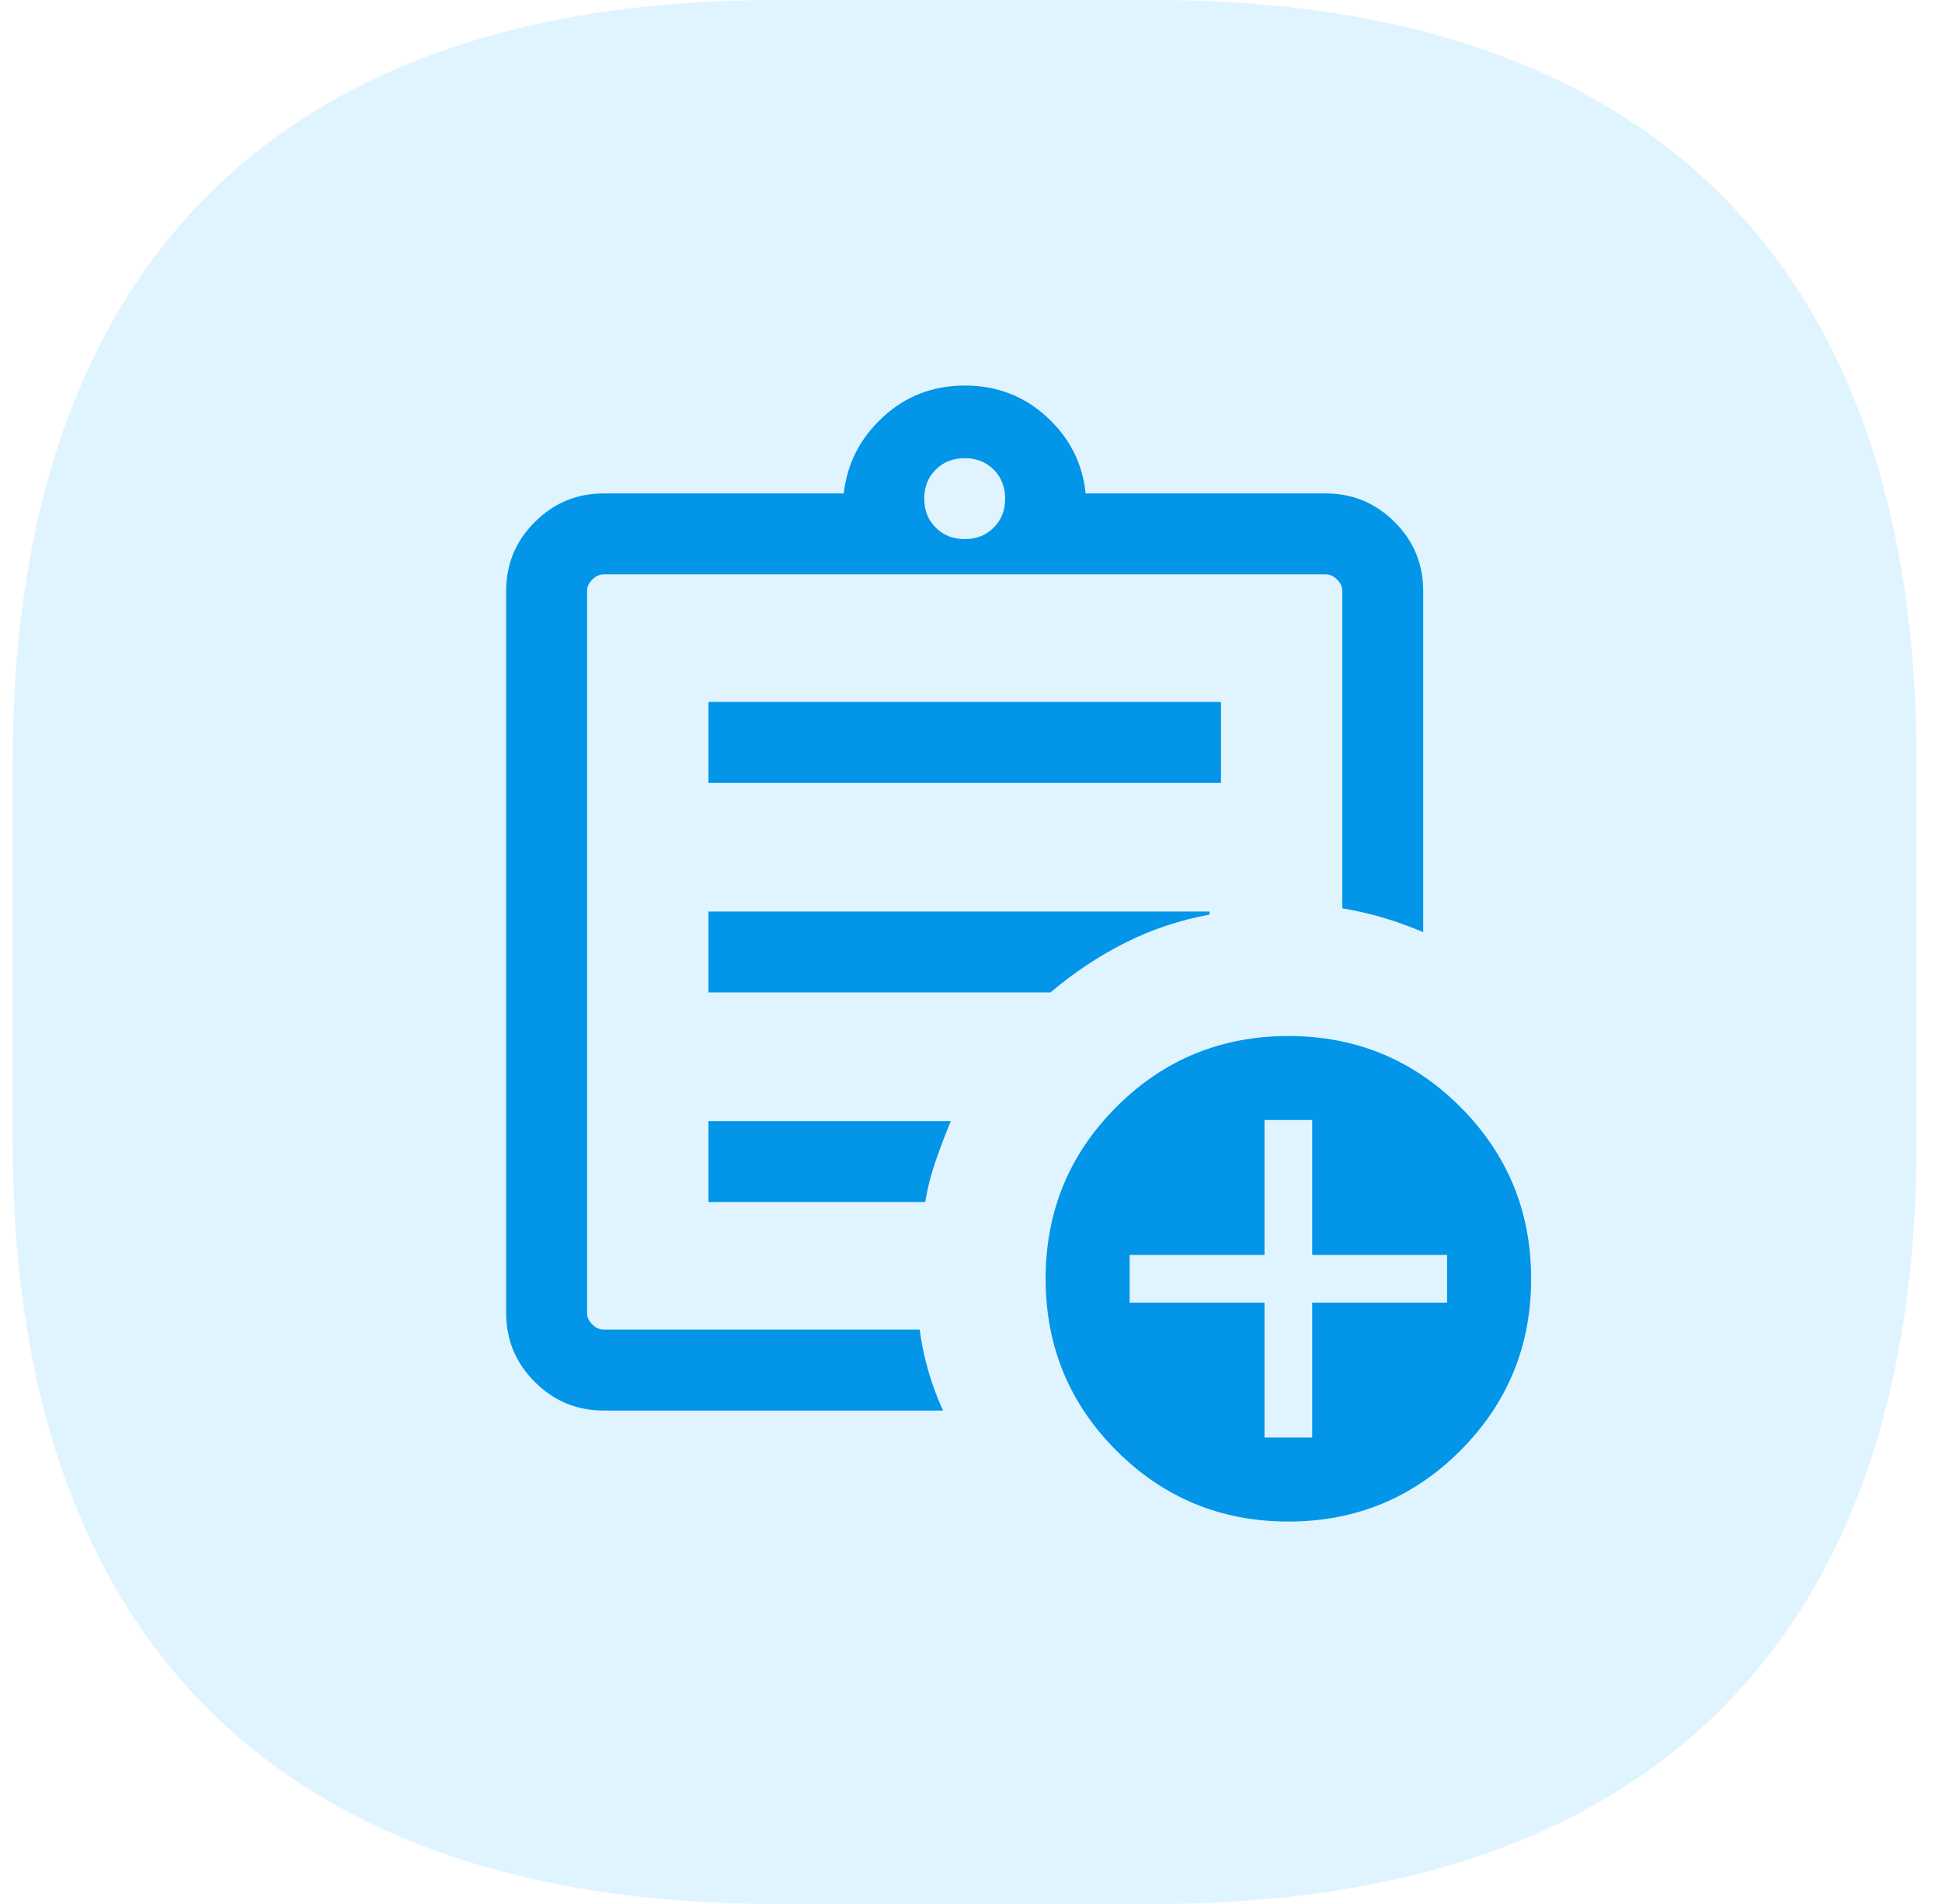
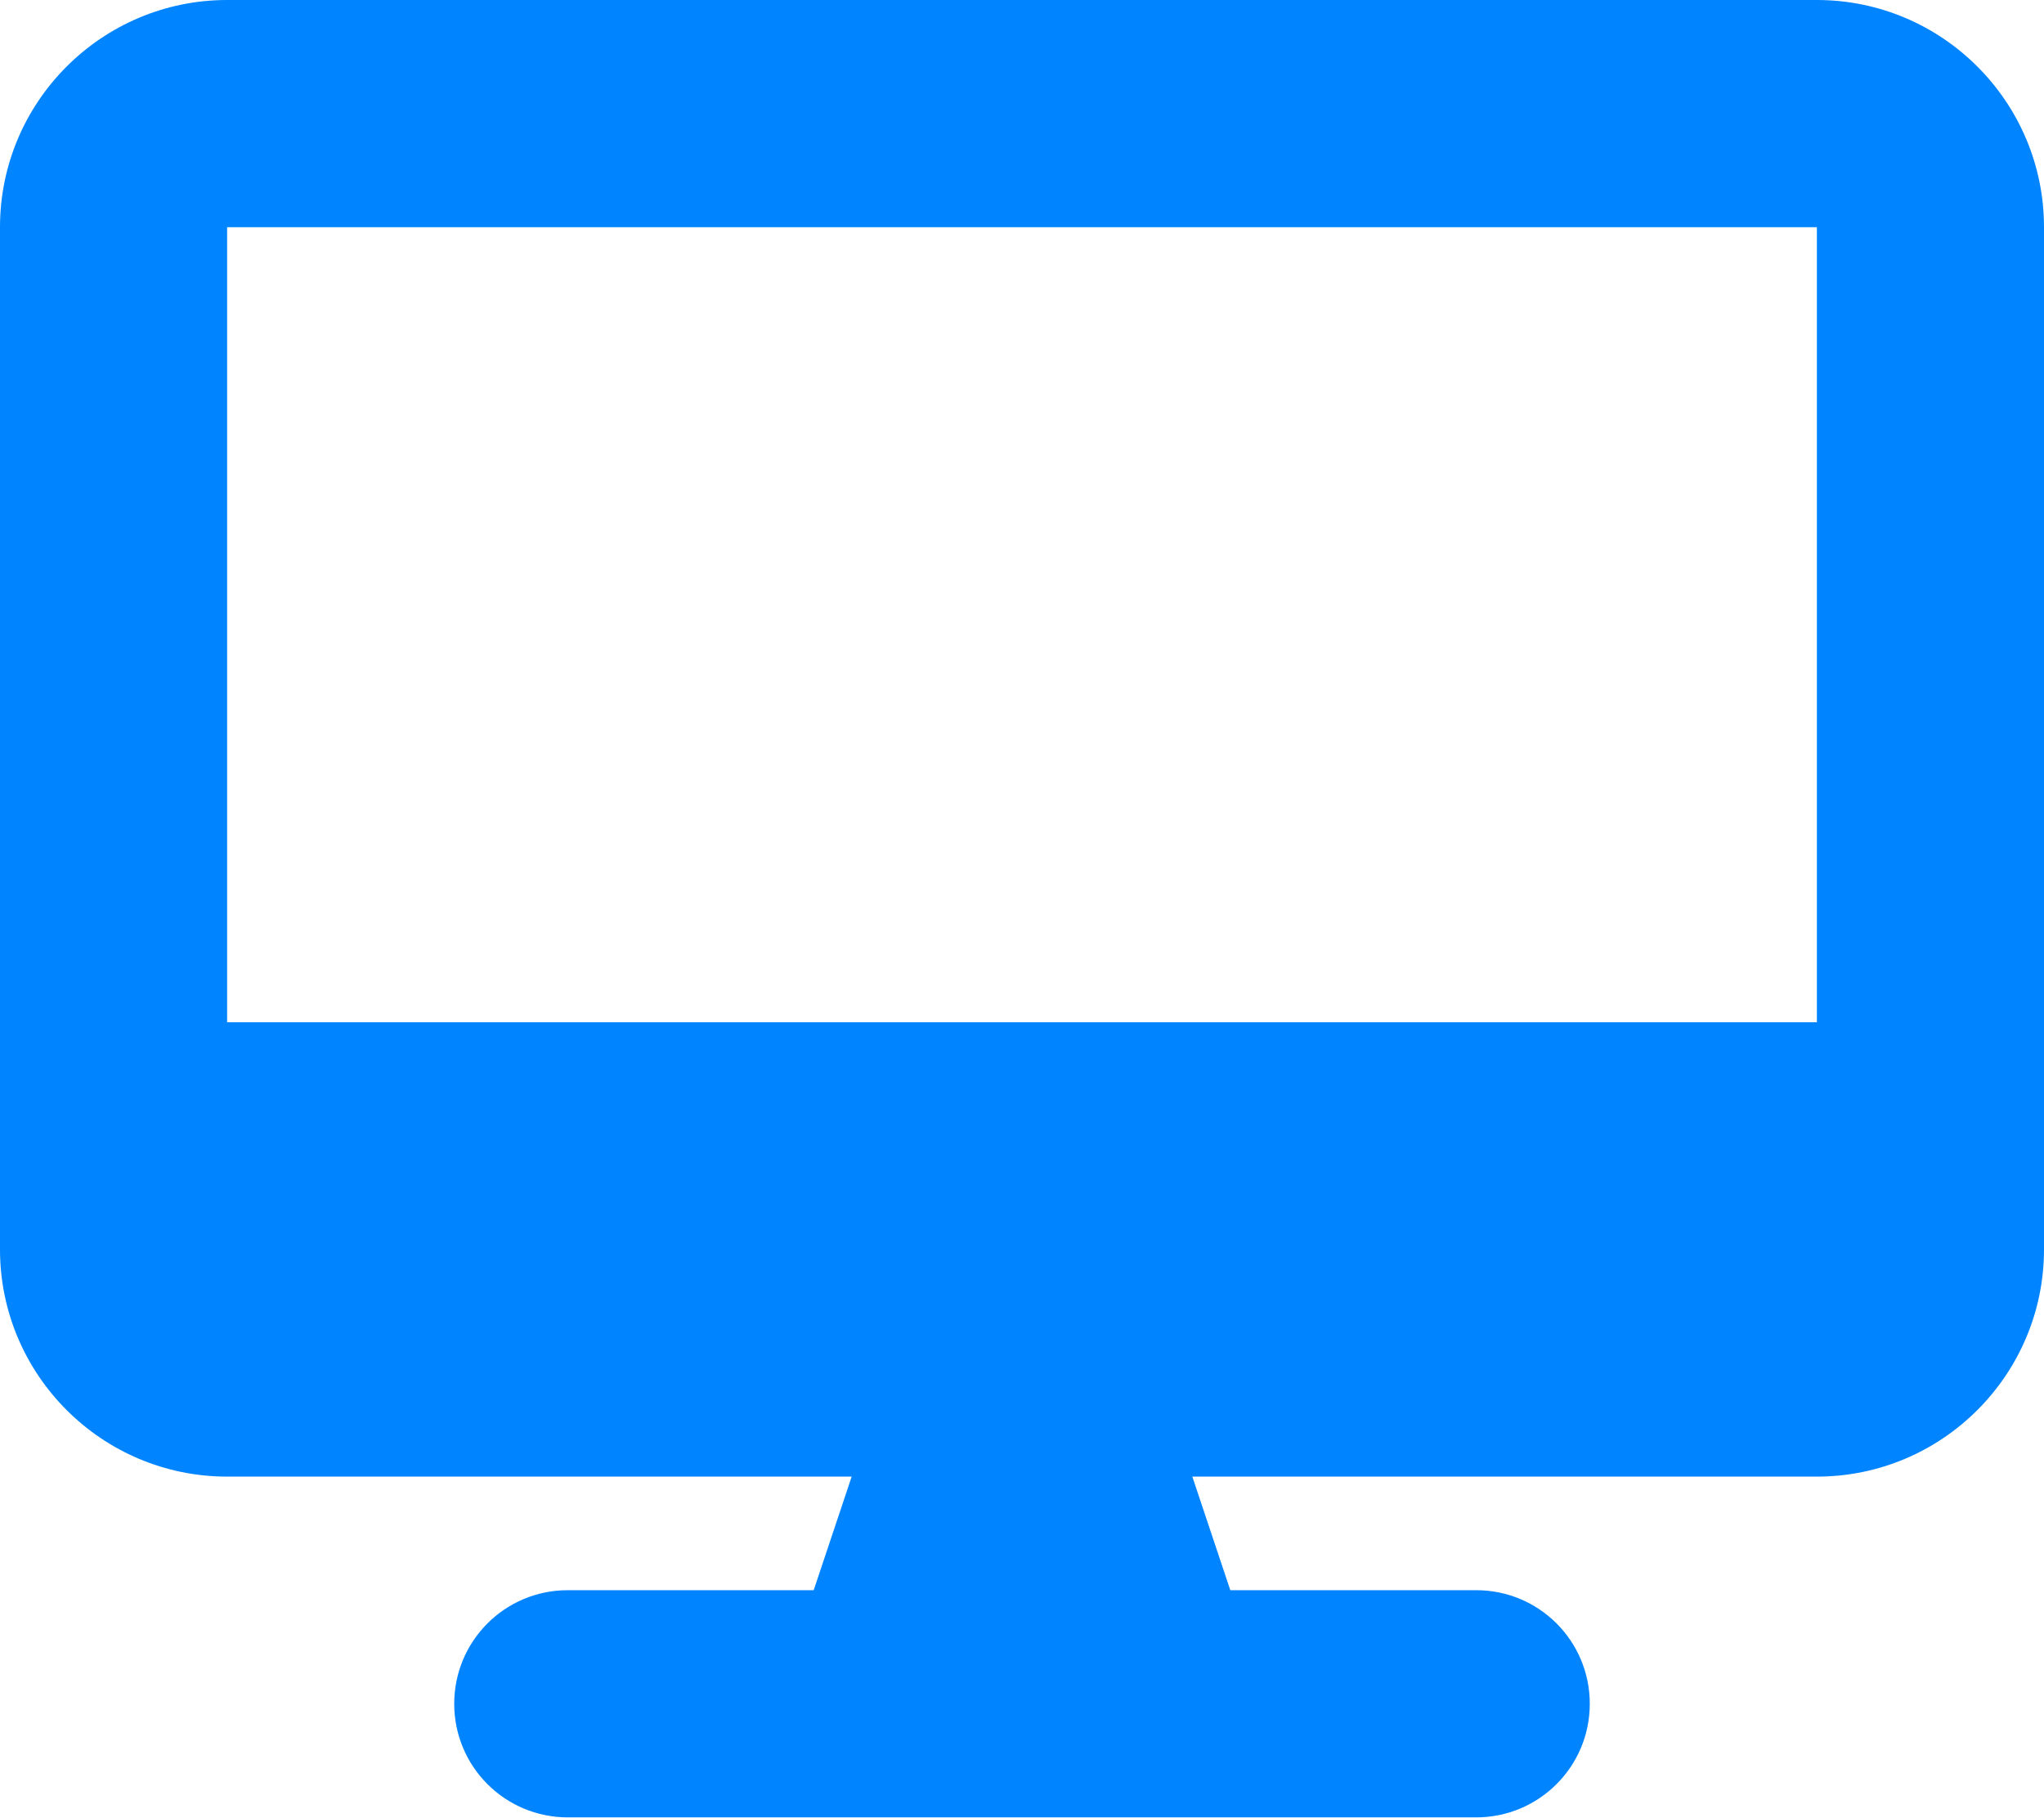
- <svg xmlns="http://www.w3.org/2000/svg" width="51" height="50" viewBox="0 0 51 50" fill="none">
-   <path d="M0.334 20C0.334 7 7.334 0 20.334 0H30.334C43.334 0 50.334 7 50.334 20V30C50.334 43 43.334 50 30.334 50H20.334C7.334 50 0.334 43 0.334 30V20Z" fill="#E0F4FF" />
-   <path d="M15.854 37.042C15.147 37.042 14.544 36.791 14.044 36.291C13.543 35.791 13.293 35.187 13.293 34.481V15.519C13.293 14.813 13.543 14.209 14.044 13.709C14.544 13.209 15.147 12.958 15.854 12.958H22.158C22.247 12.172 22.59 11.503 23.188 10.952C23.785 10.401 24.501 10.125 25.335 10.125C26.177 10.125 26.898 10.401 27.495 10.952C28.093 11.503 28.431 12.172 28.511 12.958H34.815C35.522 12.958 36.125 13.209 36.626 13.709C37.126 14.209 37.376 14.813 37.376 15.519V24.48C37.028 24.331 36.678 24.204 36.329 24.101C35.979 23.997 35.62 23.915 35.251 23.853V15.519C35.251 15.41 35.206 15.31 35.115 15.22C35.024 15.129 34.924 15.083 34.815 15.083H15.854C15.745 15.083 15.645 15.129 15.554 15.22C15.463 15.31 15.418 15.41 15.418 15.519V34.481C15.418 34.59 15.463 34.69 15.554 34.78C15.645 34.871 15.745 34.917 15.854 34.917H24.152C24.205 35.309 24.283 35.68 24.387 36.029C24.49 36.379 24.616 36.717 24.765 37.042H15.854ZM15.418 33.5V34.917V15.083V23.853V23.747V33.5ZM18.605 31.566H24.297C24.358 31.197 24.45 30.838 24.572 30.488C24.694 30.139 24.826 29.789 24.97 29.441H18.605V31.566ZM18.605 26.062H27.588C28.198 25.545 28.849 25.111 29.541 24.762C30.233 24.412 30.974 24.164 31.764 24.017V23.938H18.605V26.062ZM18.605 20.559H32.064V18.434H18.605V20.559ZM25.335 14.157C25.642 14.157 25.895 14.057 26.096 13.856C26.297 13.655 26.397 13.402 26.397 13.095C26.397 12.788 26.297 12.534 26.096 12.333C25.895 12.132 25.642 12.032 25.335 12.032C25.028 12.032 24.774 12.132 24.573 12.333C24.372 12.534 24.272 12.788 24.272 13.095C24.272 13.402 24.372 13.655 24.573 13.856C24.774 14.057 25.028 14.157 25.335 14.157ZM33.835 39.957C32.066 39.957 30.561 39.336 29.32 38.096C28.08 36.855 27.46 35.351 27.46 33.582C27.46 31.813 28.08 30.308 29.32 29.067C30.561 27.827 32.066 27.207 33.835 27.207C35.604 27.207 37.108 27.827 38.349 29.067C39.589 30.308 40.21 31.813 40.21 33.582C40.21 35.351 39.589 36.855 38.349 38.096C37.108 39.336 35.604 39.957 33.835 39.957ZM33.208 37.75H34.461V34.208H38.003V32.955H34.461V29.413H33.208V32.955H29.666V34.208H33.208V37.75Z" fill="#0295E8" />
+ <svg xmlns="http://www.w3.org/2000/svg" width="550" height="489" viewBox="0 0 550 489" fill="none">
+   <path d="M61.111 0C27.404 0 0 27.404 0 61.111V336.111C0 369.818 27.404 397.222 61.111 397.222H229.167L218.95 427.778H152.778C135.877 427.778 122.222 441.432 122.222 458.333C122.222 475.234 135.877 488.889 152.778 488.889H397.222C414.123 488.889 427.778 475.234 427.778 458.333C427.778 441.432 414.123 427.778 397.222 427.778H331.05L320.833 397.222H488.889C522.595 397.222 550 369.818 550 336.111V61.111C550 27.404 522.595 0 488.889 0H61.111ZM488.889 61.111V275H61.111V61.111H488.889Z" fill="#0084FF" />
</svg>
